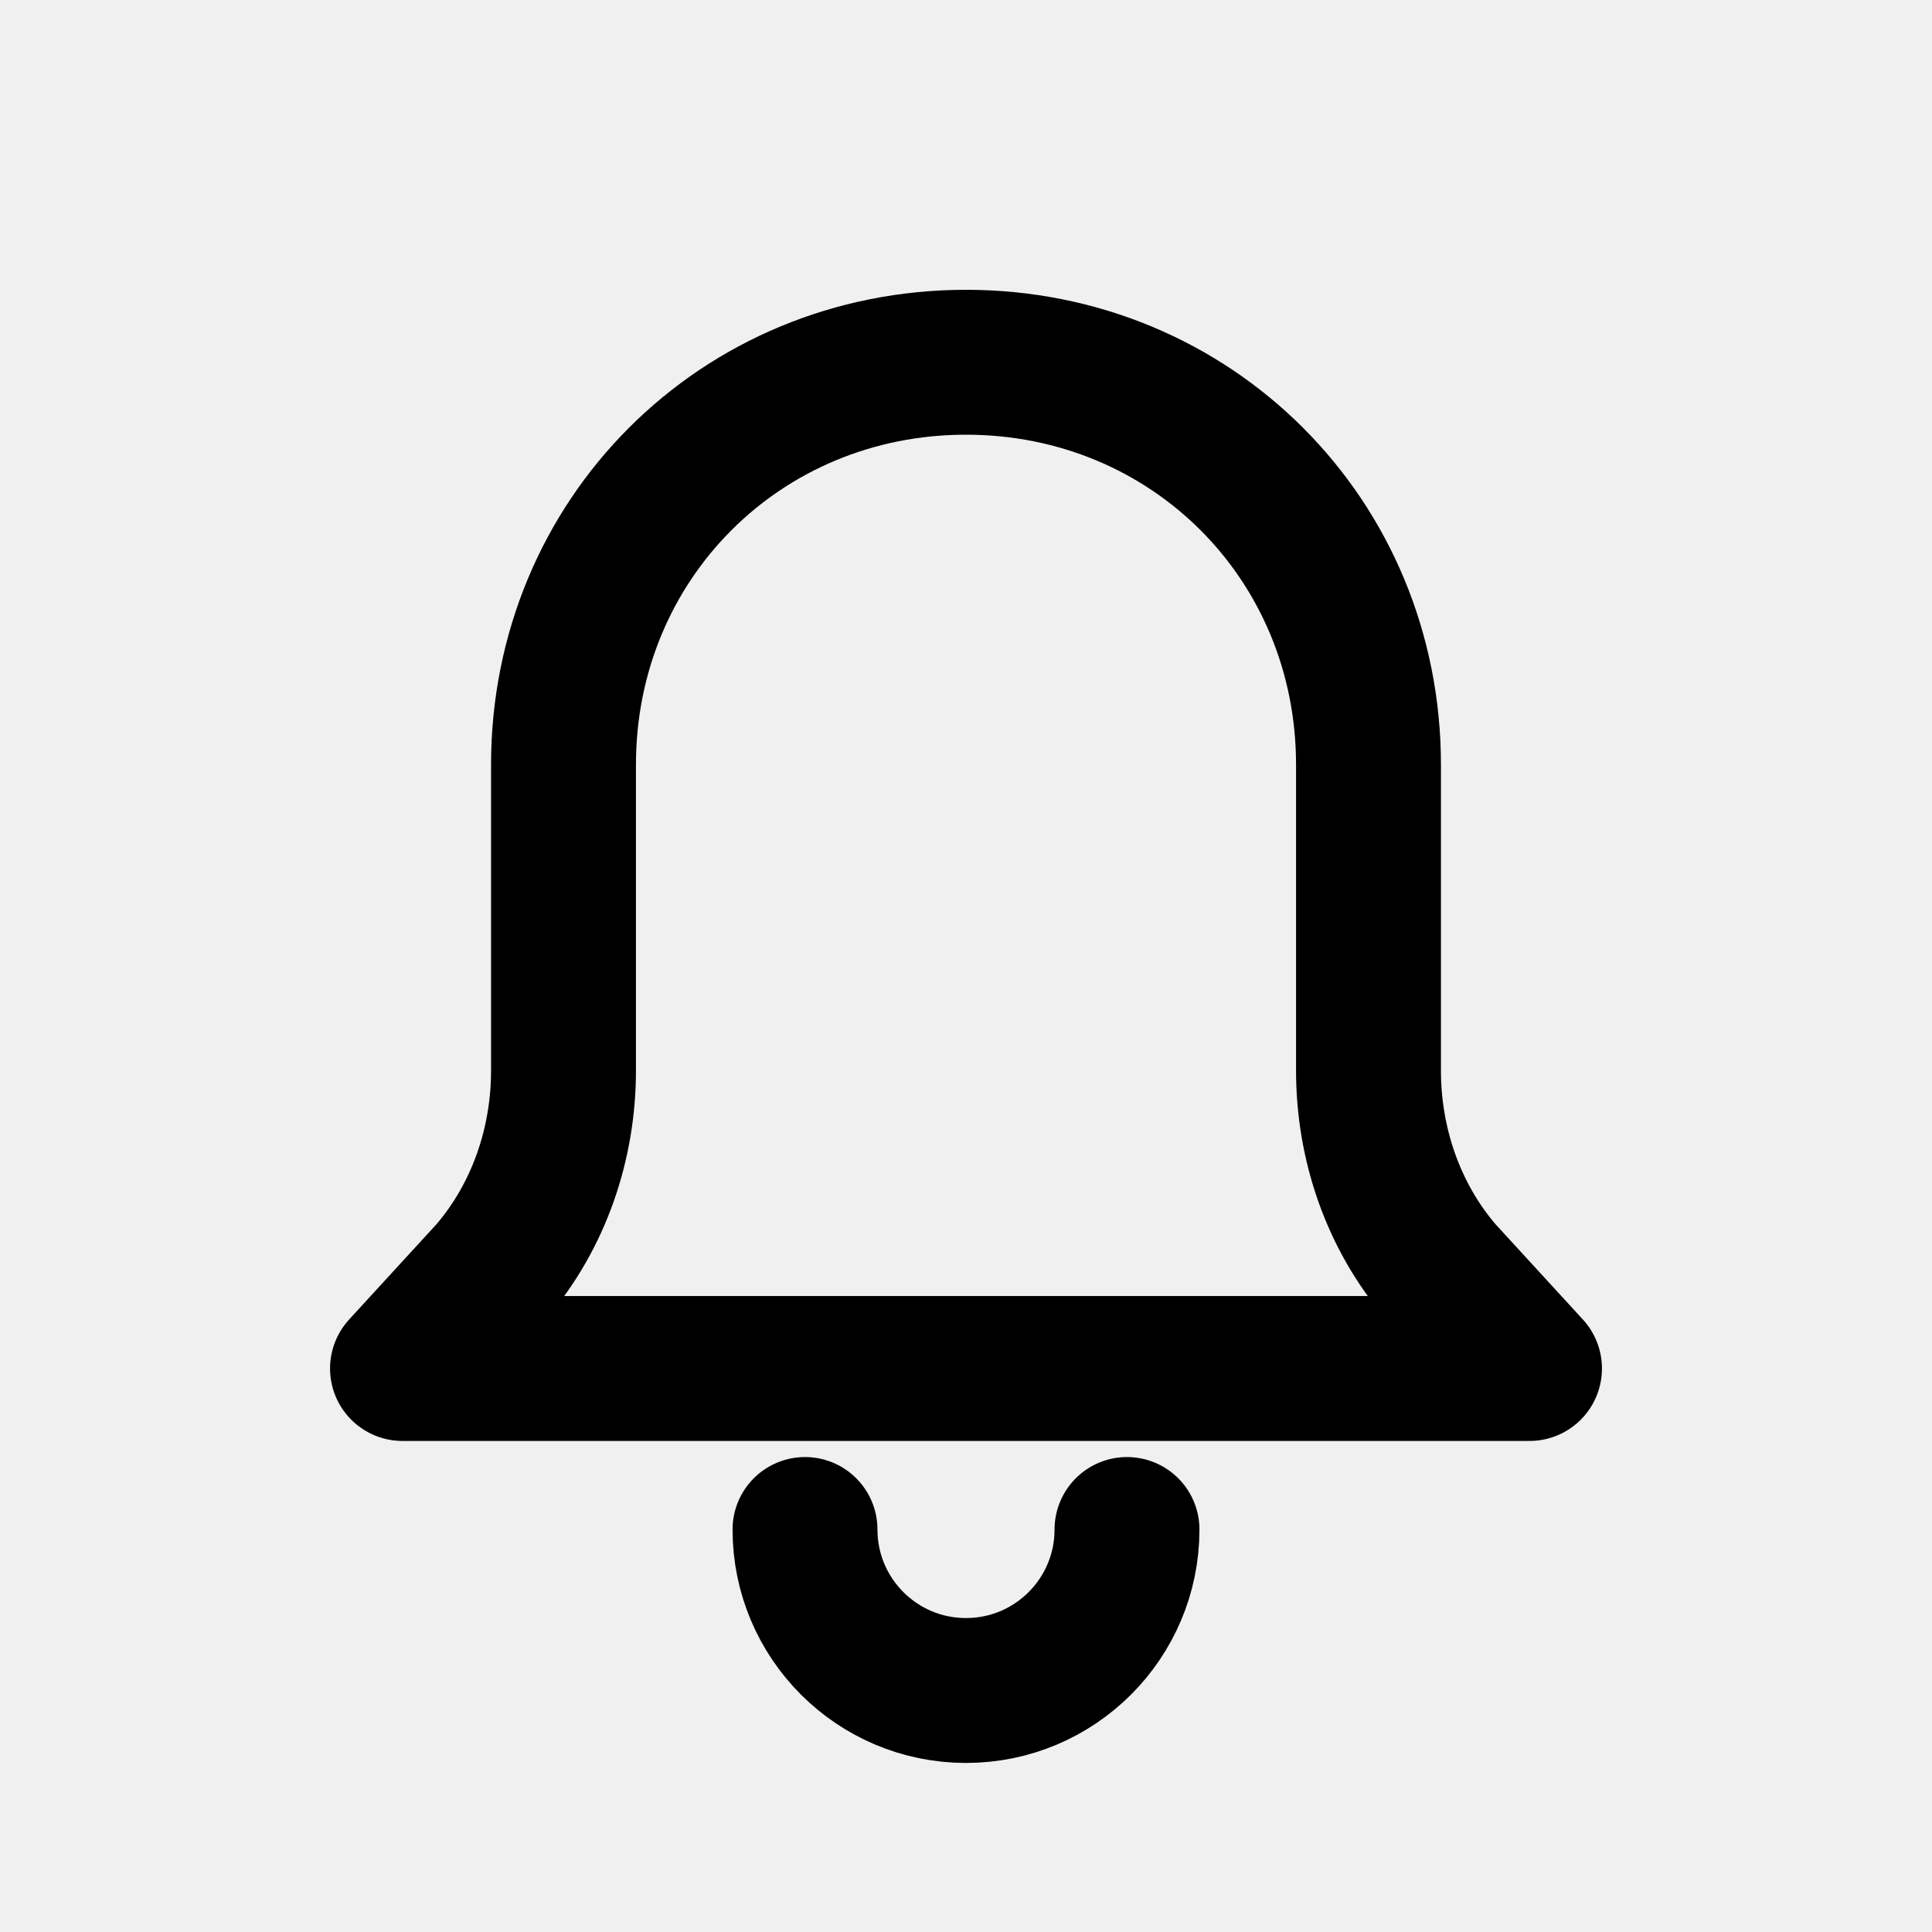
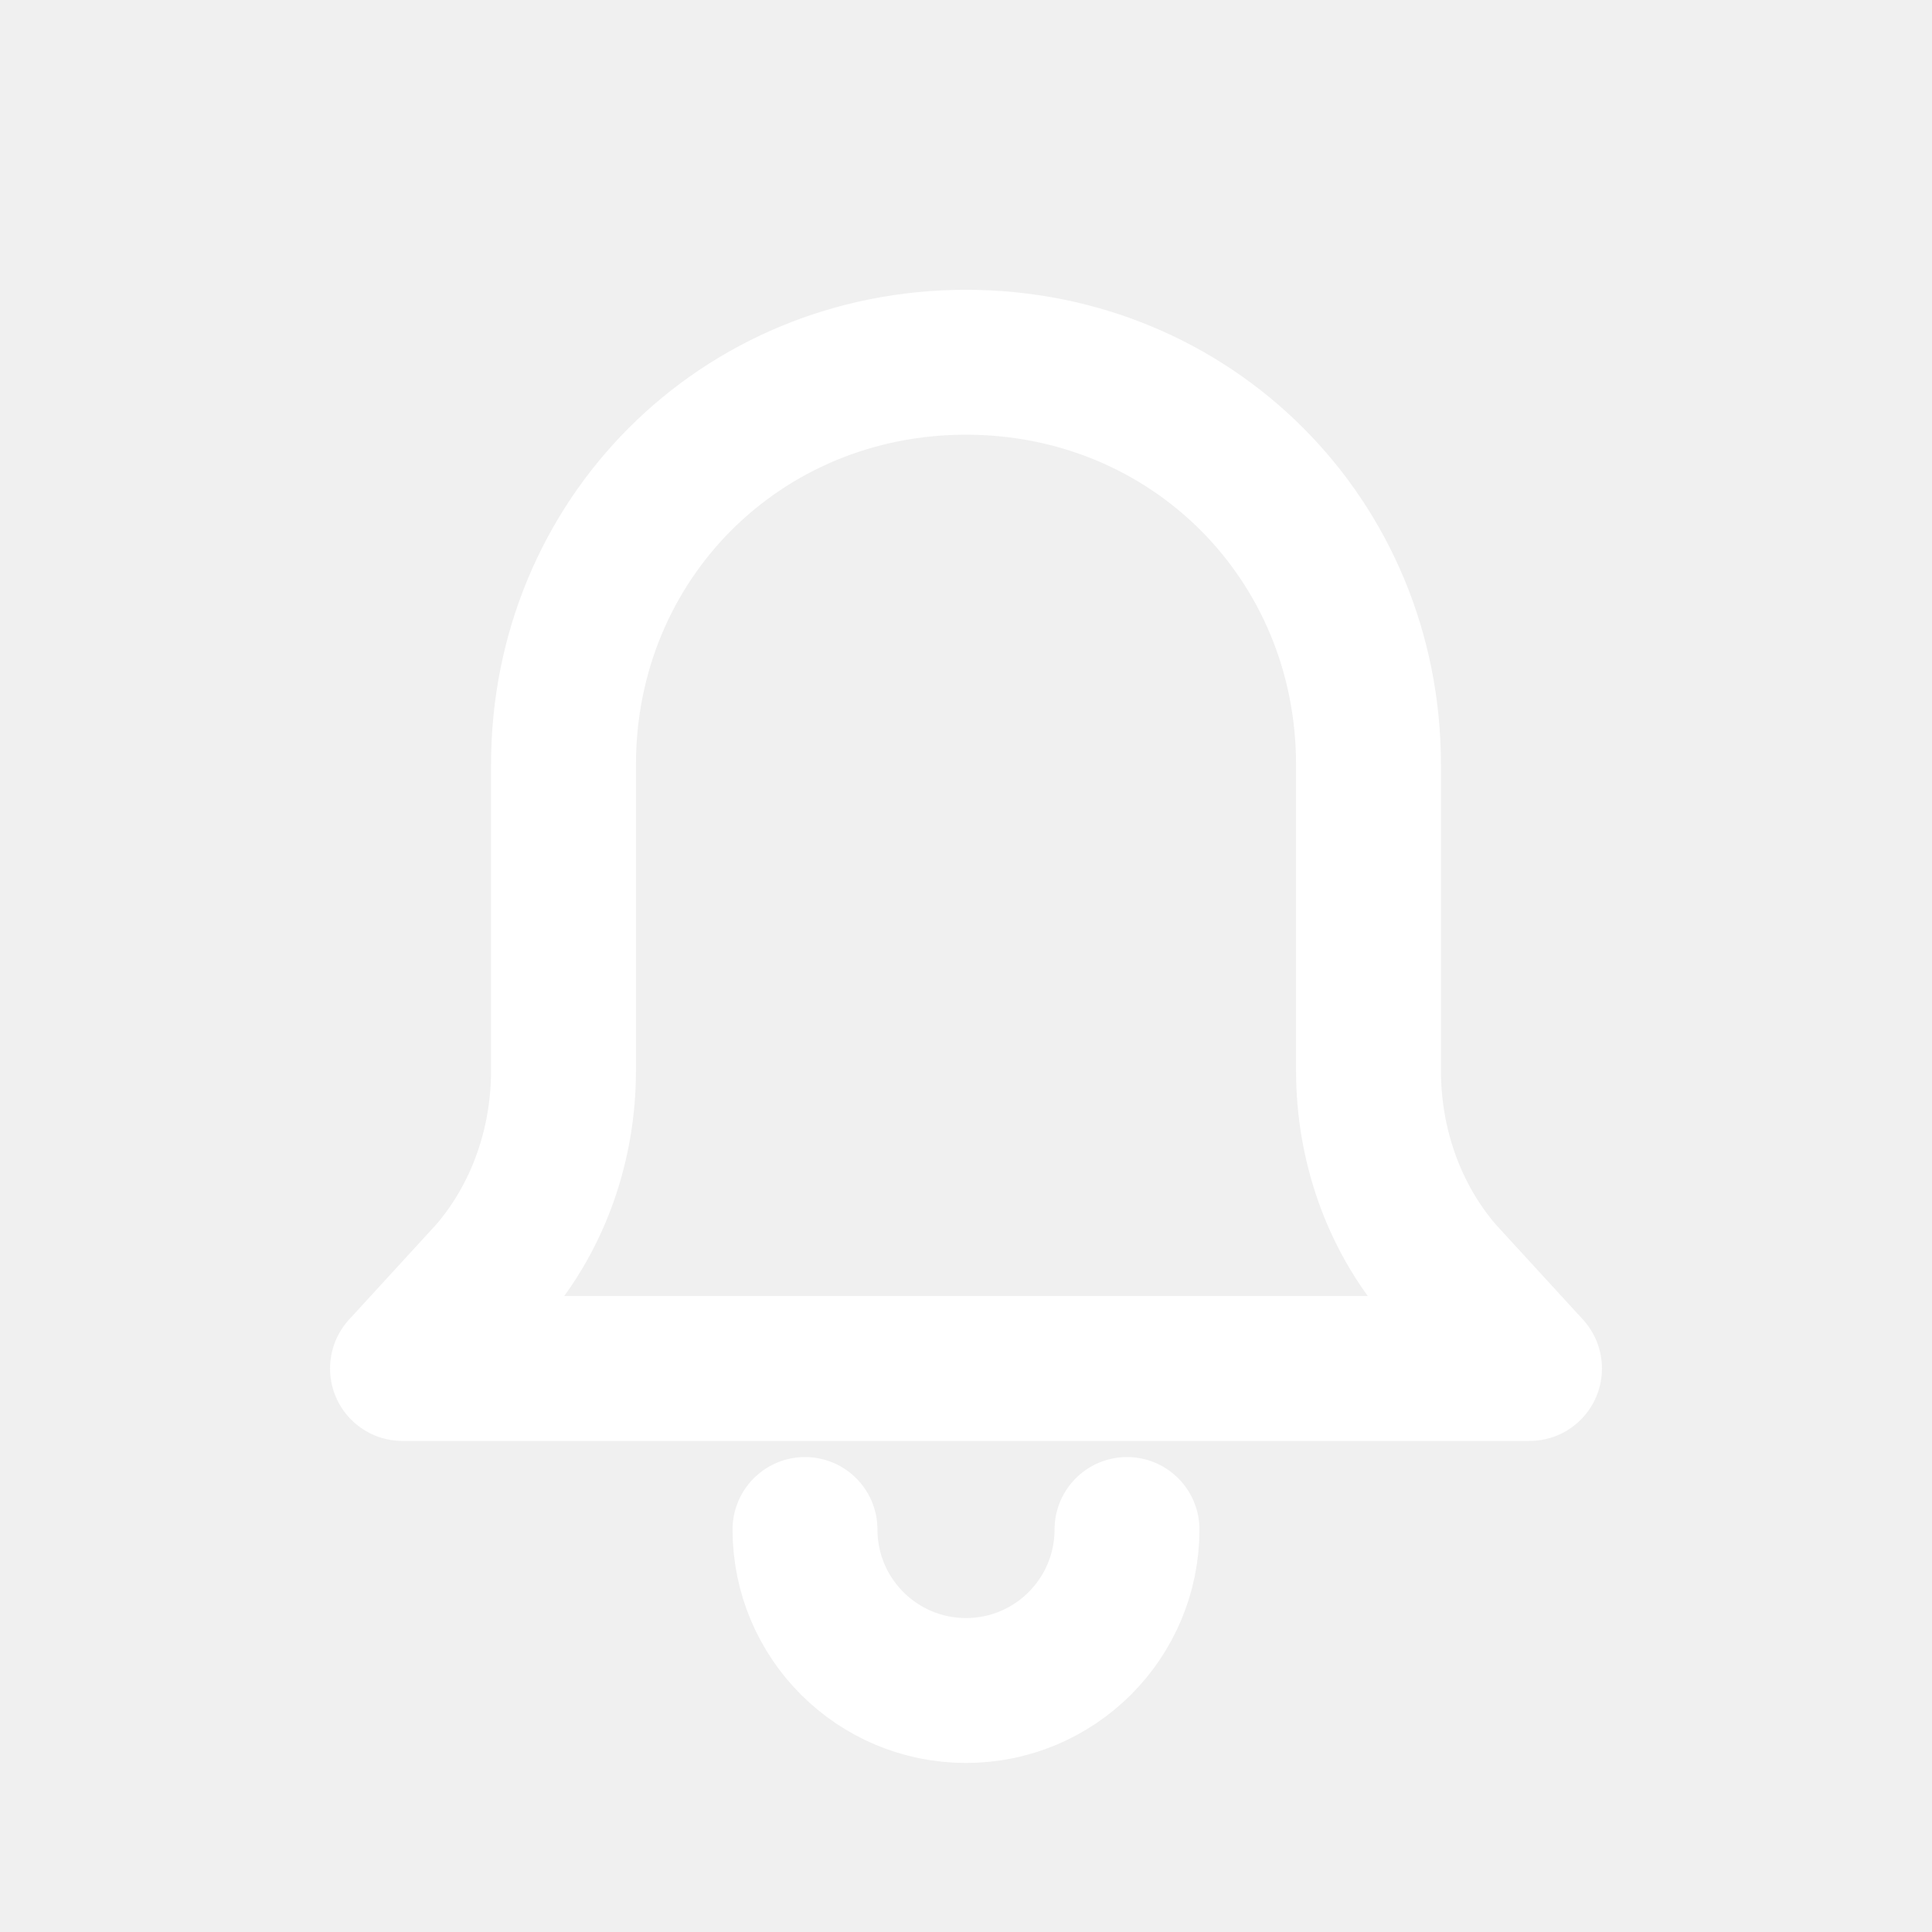
- <svg xmlns="http://www.w3.org/2000/svg" viewBox="0 0 24 24" fill="none" stroke="currentColor" stroke-width="1.8" stroke-linecap="round" stroke-linejoin="round">
+ <svg xmlns="http://www.w3.org/2000/svg" viewBox="0 0 24 24" fill="none" stroke="#FFFFFF" stroke-width="1.8" stroke-linecap="round" stroke-linejoin="round">
  <path d="M12 4.5c-2.8 0-5 2.2-5 5v3.8c0 .9-.3 1.8-.9 2.5L5 17h14l-1.1-1.2c-.6-.7-.9-1.6-.9-2.5V9.5c0-2.8-2.2-5-5-5z" />
  <path d="M10 19a2 2 0 0 0 4 0" />
</svg>
